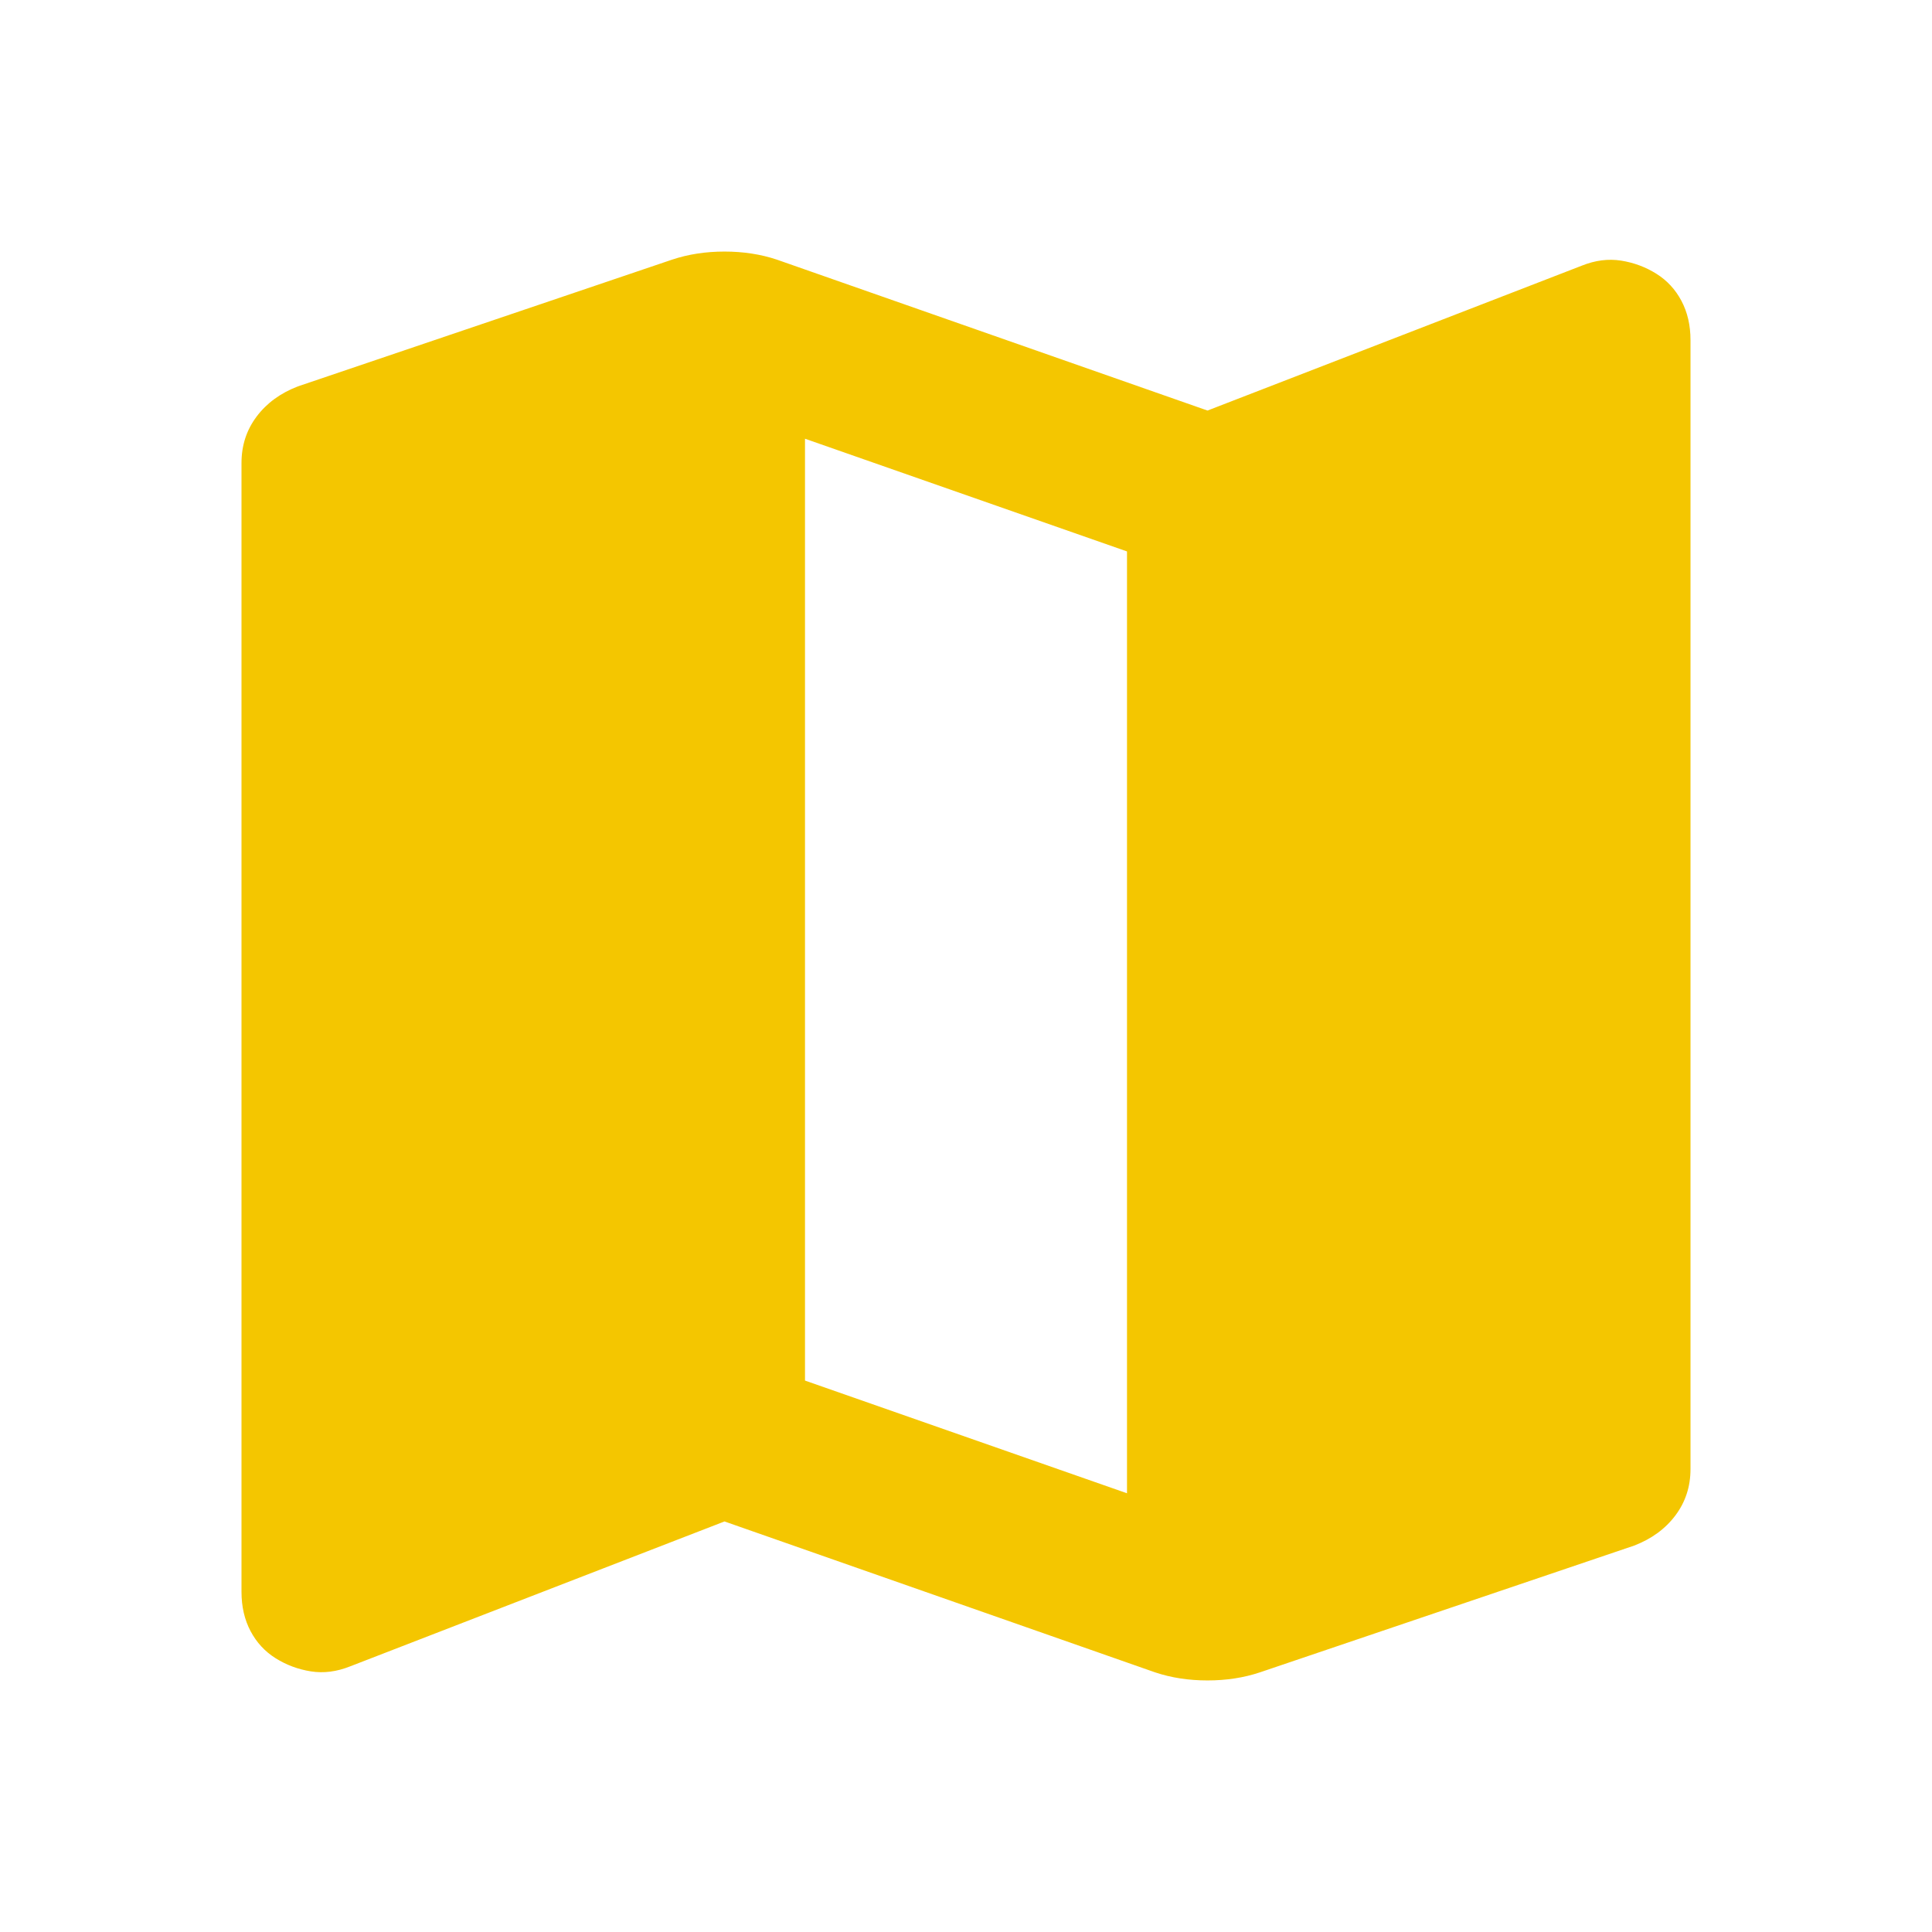
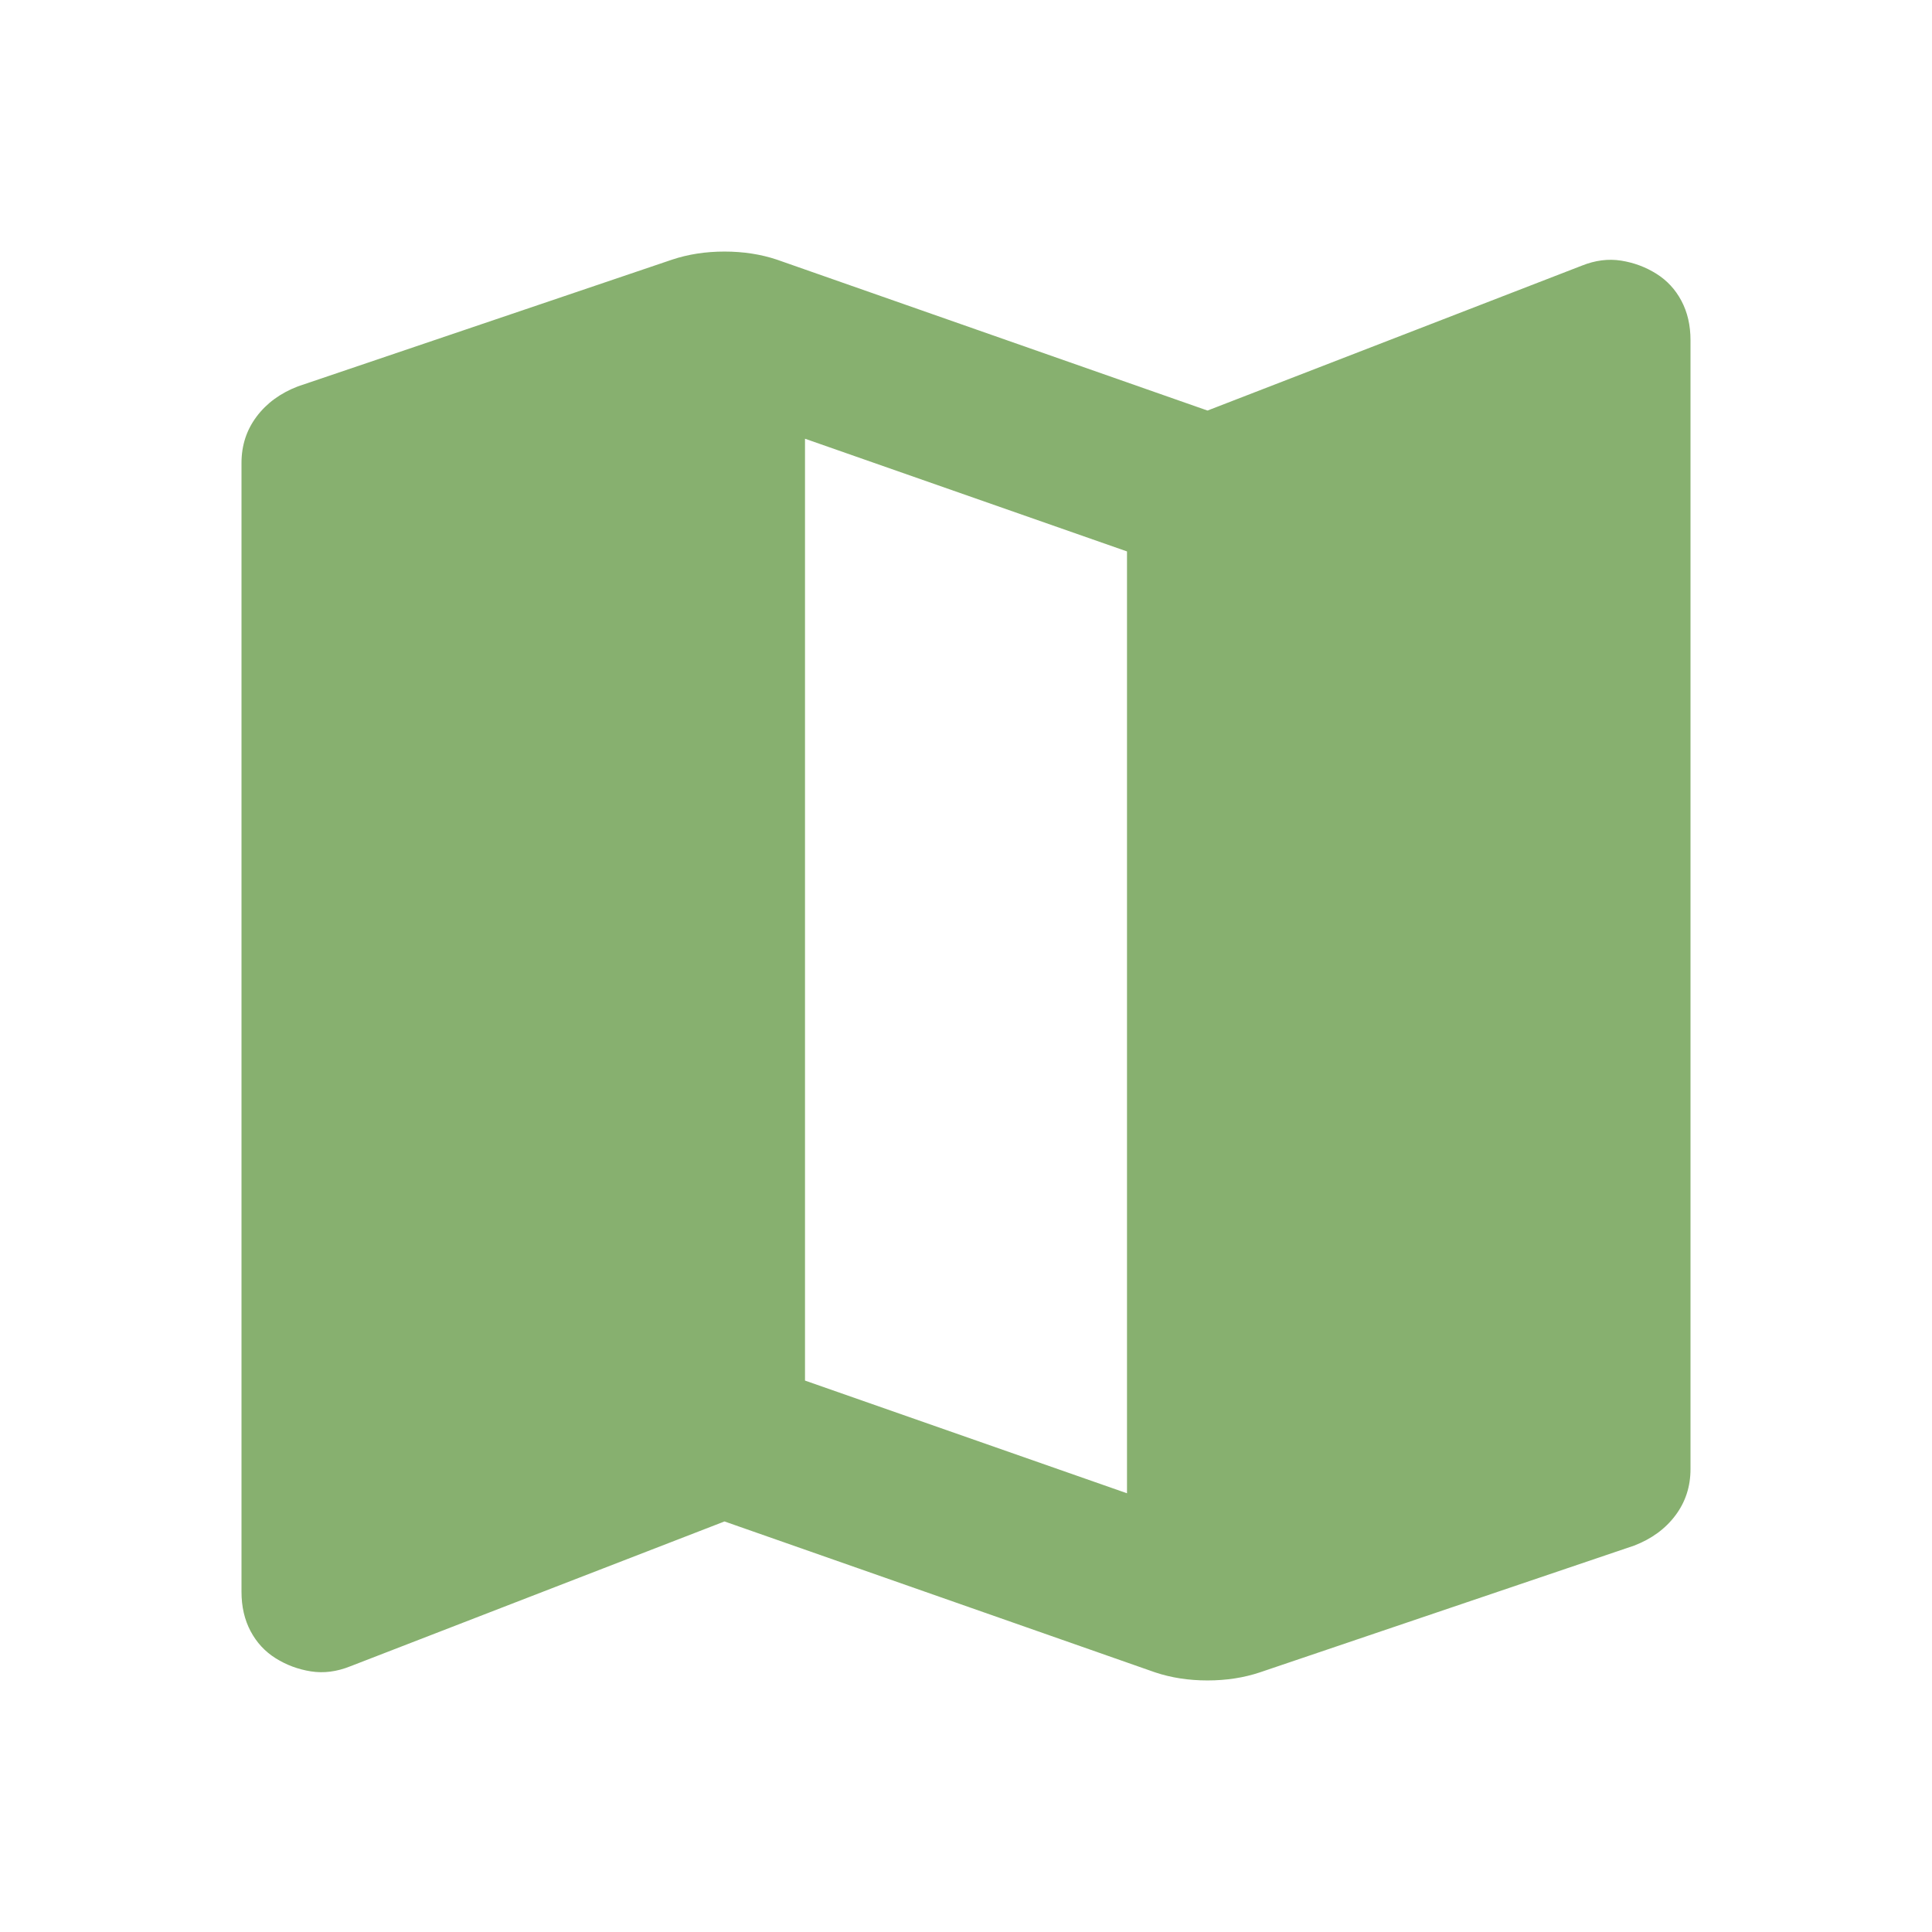
- <svg xmlns="http://www.w3.org/2000/svg" height="24px" viewBox="0 -960 960 960" width="24px" fill="#F4C600">
+ <svg xmlns="http://www.w3.org/2000/svg" height="24px" viewBox="0 -960 960 960" width="24px" fill="#2d750391">
  <path d="m574-129-214-75-186 72q-10 4-19.5 2.5T137-136q-8-5-12.5-13.5T120-169v-561q0-13 7.5-23t20.5-15l186-63q6-2 12.5-3t13.5-1q7 0 13.5 1t12.5 3l214 75 186-72q10-4 19.5-2.5T823-824q8 5 12.5 13.5T840-791v561q0 13-7.5 23T812-192l-186 63q-6 2-12.5 3t-13.5 1q-7 0-13.5-1t-12.5-3Zm-14-89v-468l-160-56v468l160 56Z" />
</svg>
